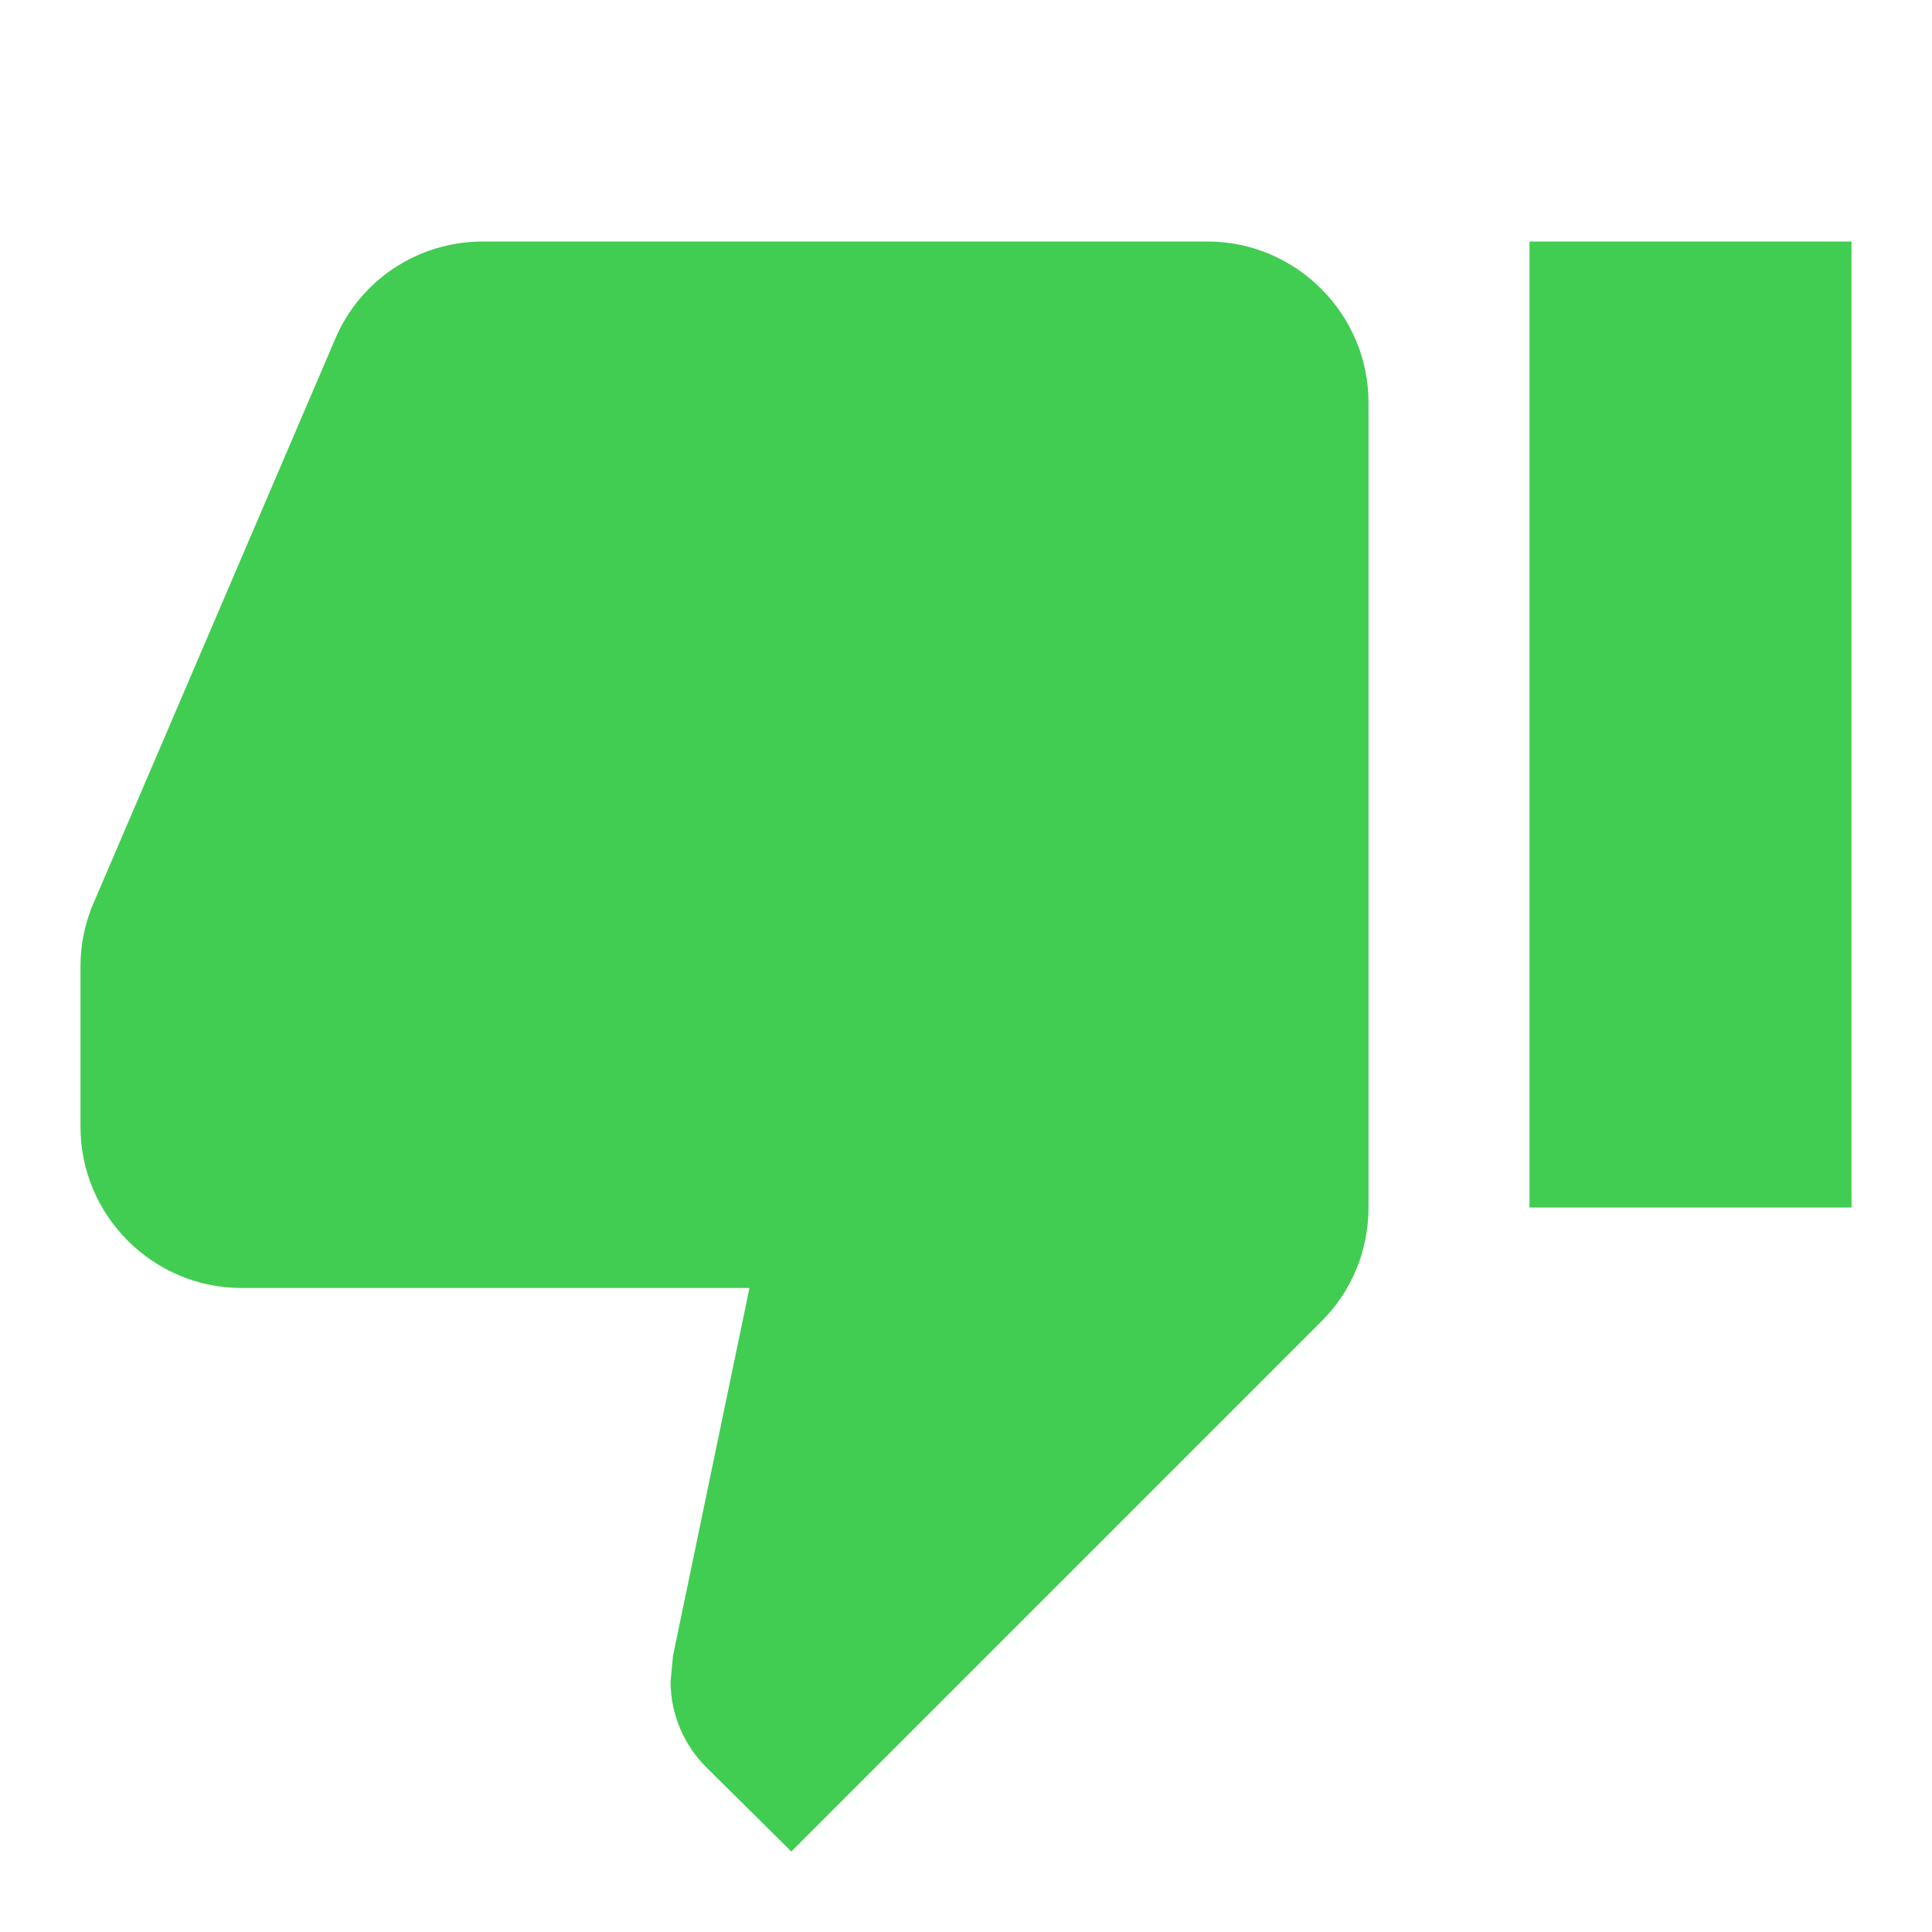
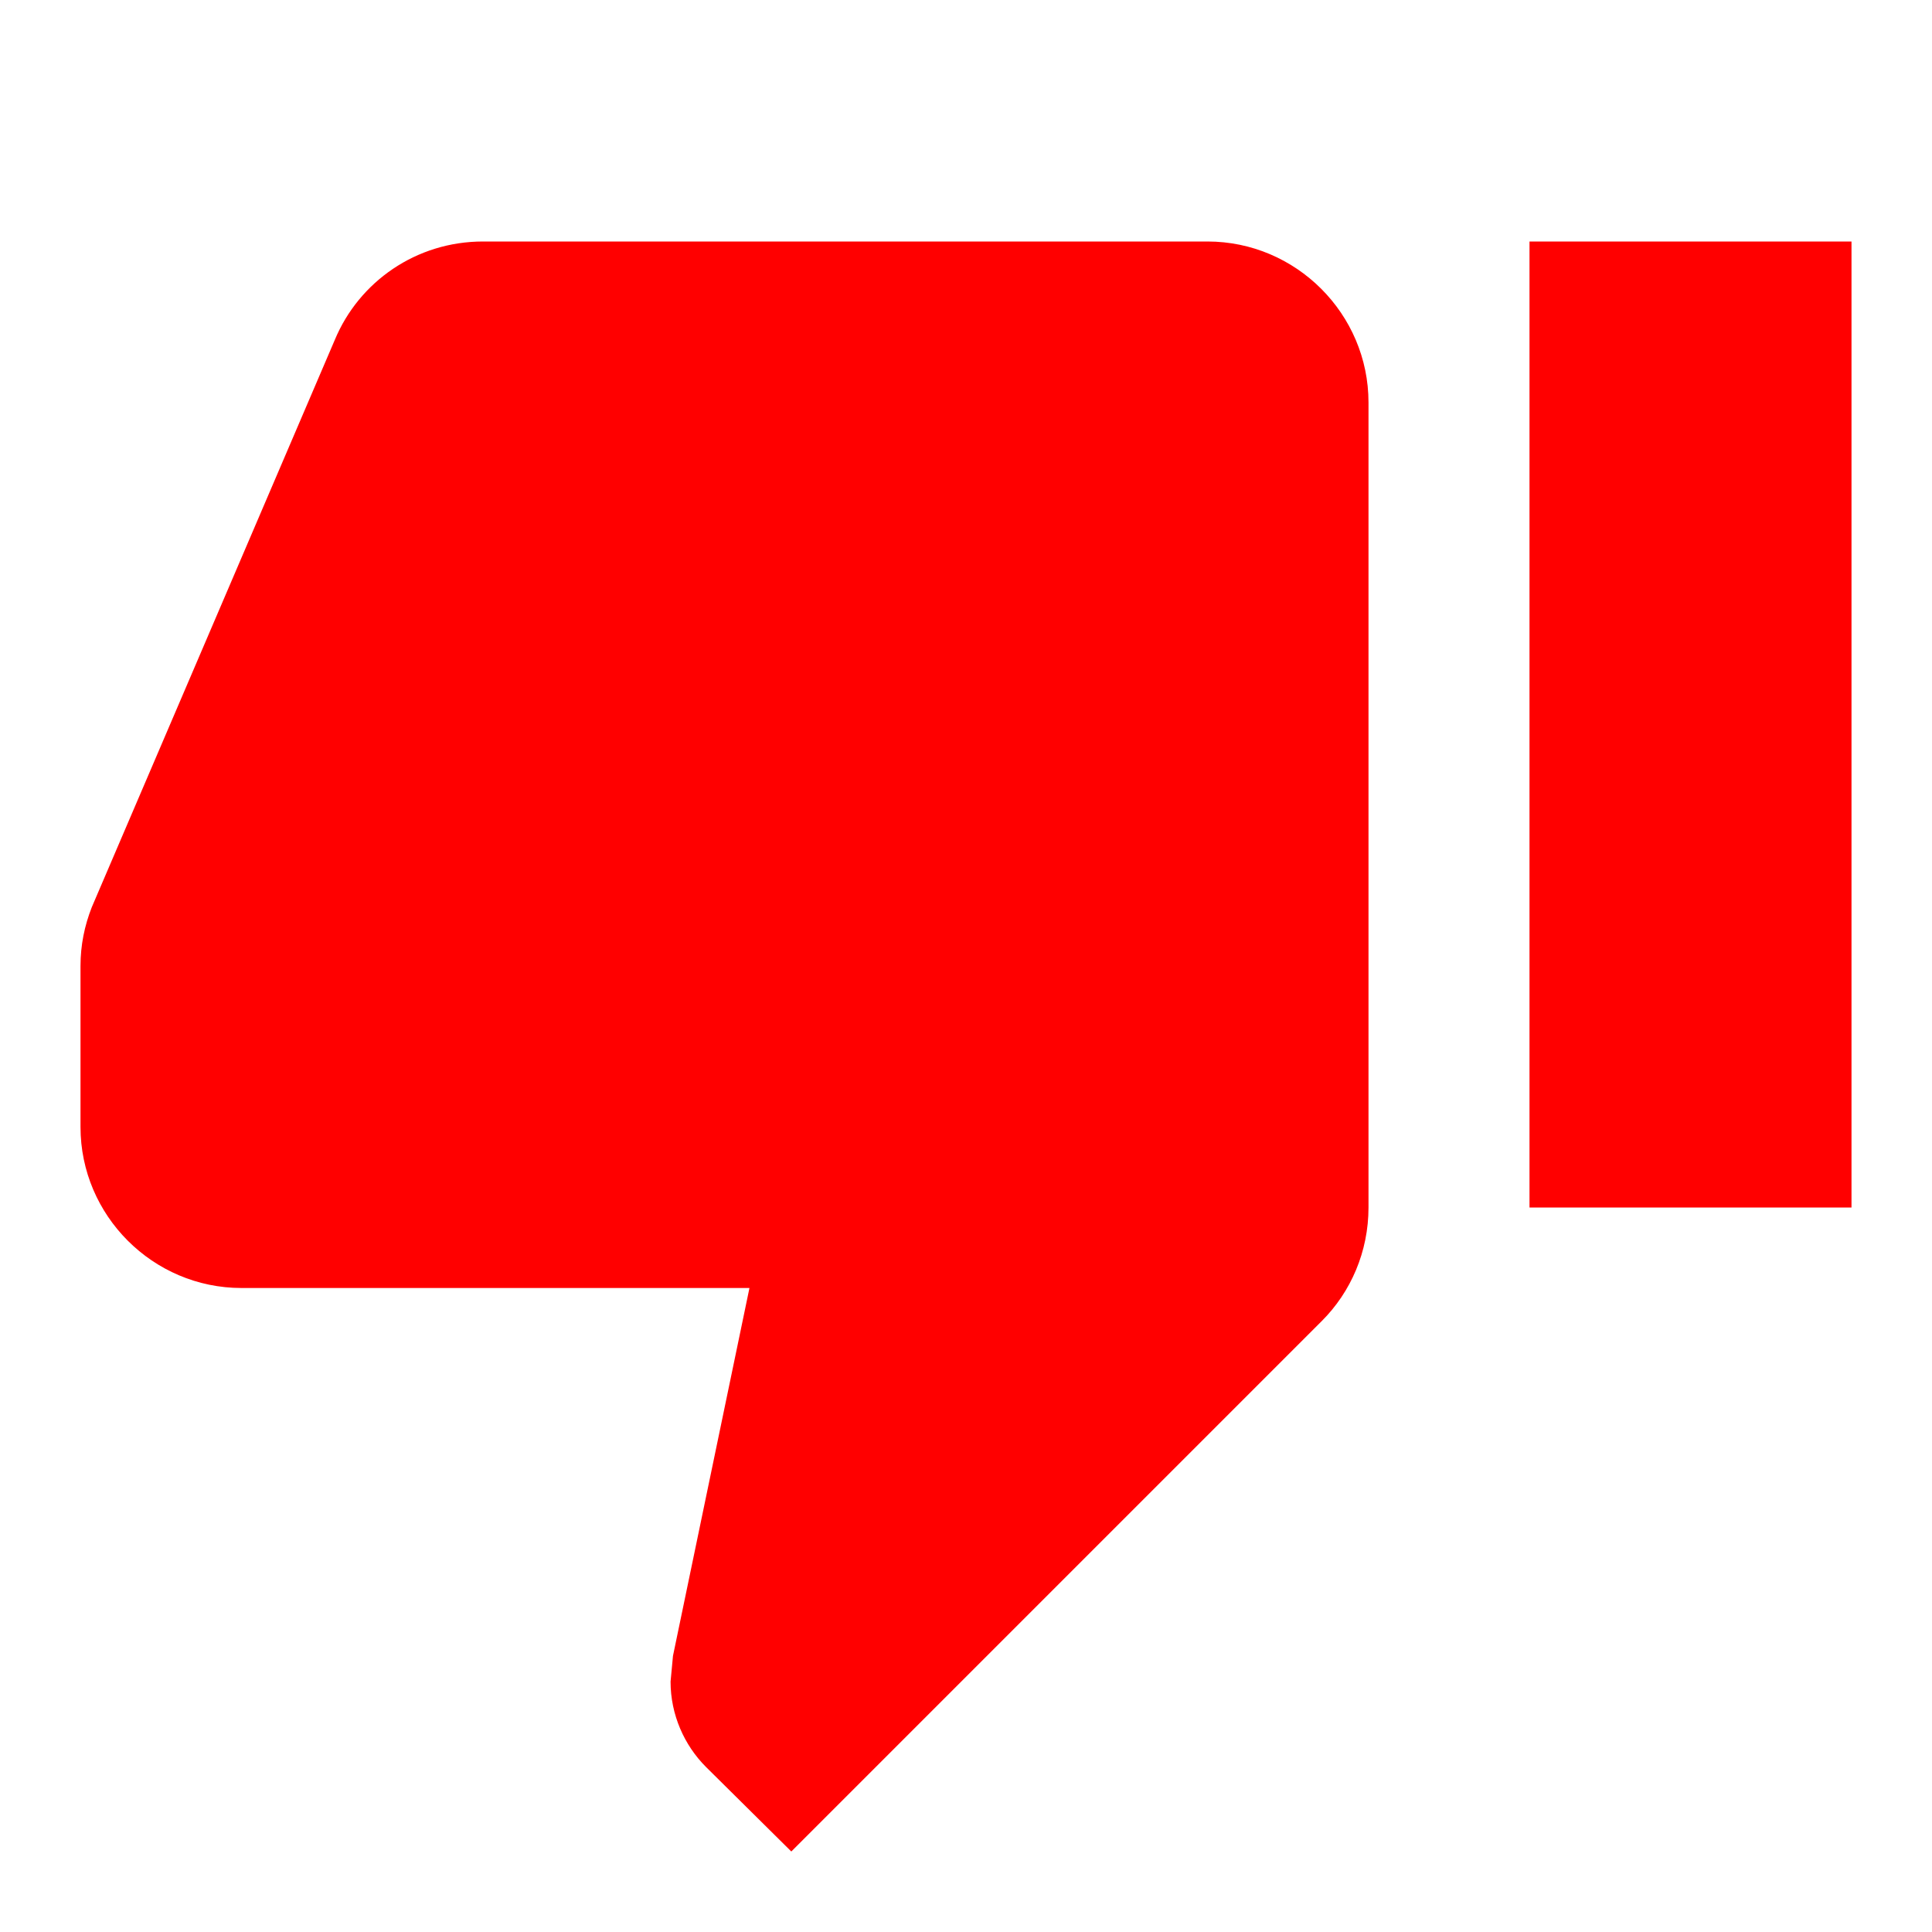
- <svg xmlns="http://www.w3.org/2000/svg" fill="#41cd52" width="24" height="24" viewBox="0 0 24 24">
+ <svg xmlns="http://www.w3.org/2000/svg" fill="#FF0000" width="24" height="24" viewBox="0 0 24 24">
  <path fill="none" d="M0 0h24v24H0z" />
  <path d="M15 3H6c-.83 0-1.54.5-1.84 1.22l-3.02 7.05c-.09.23-.14.47-.14.73v2c0 1.1.9 2 2 2h6.31l-.95 4.57-.03.32c0 .41.17.79.44 1.06L9.83 23l6.59-6.59c.36-.36.58-.86.58-1.41V5c0-1.1-.9-2-2-2zm4 0v12h4V3h-4z" />
</svg>
